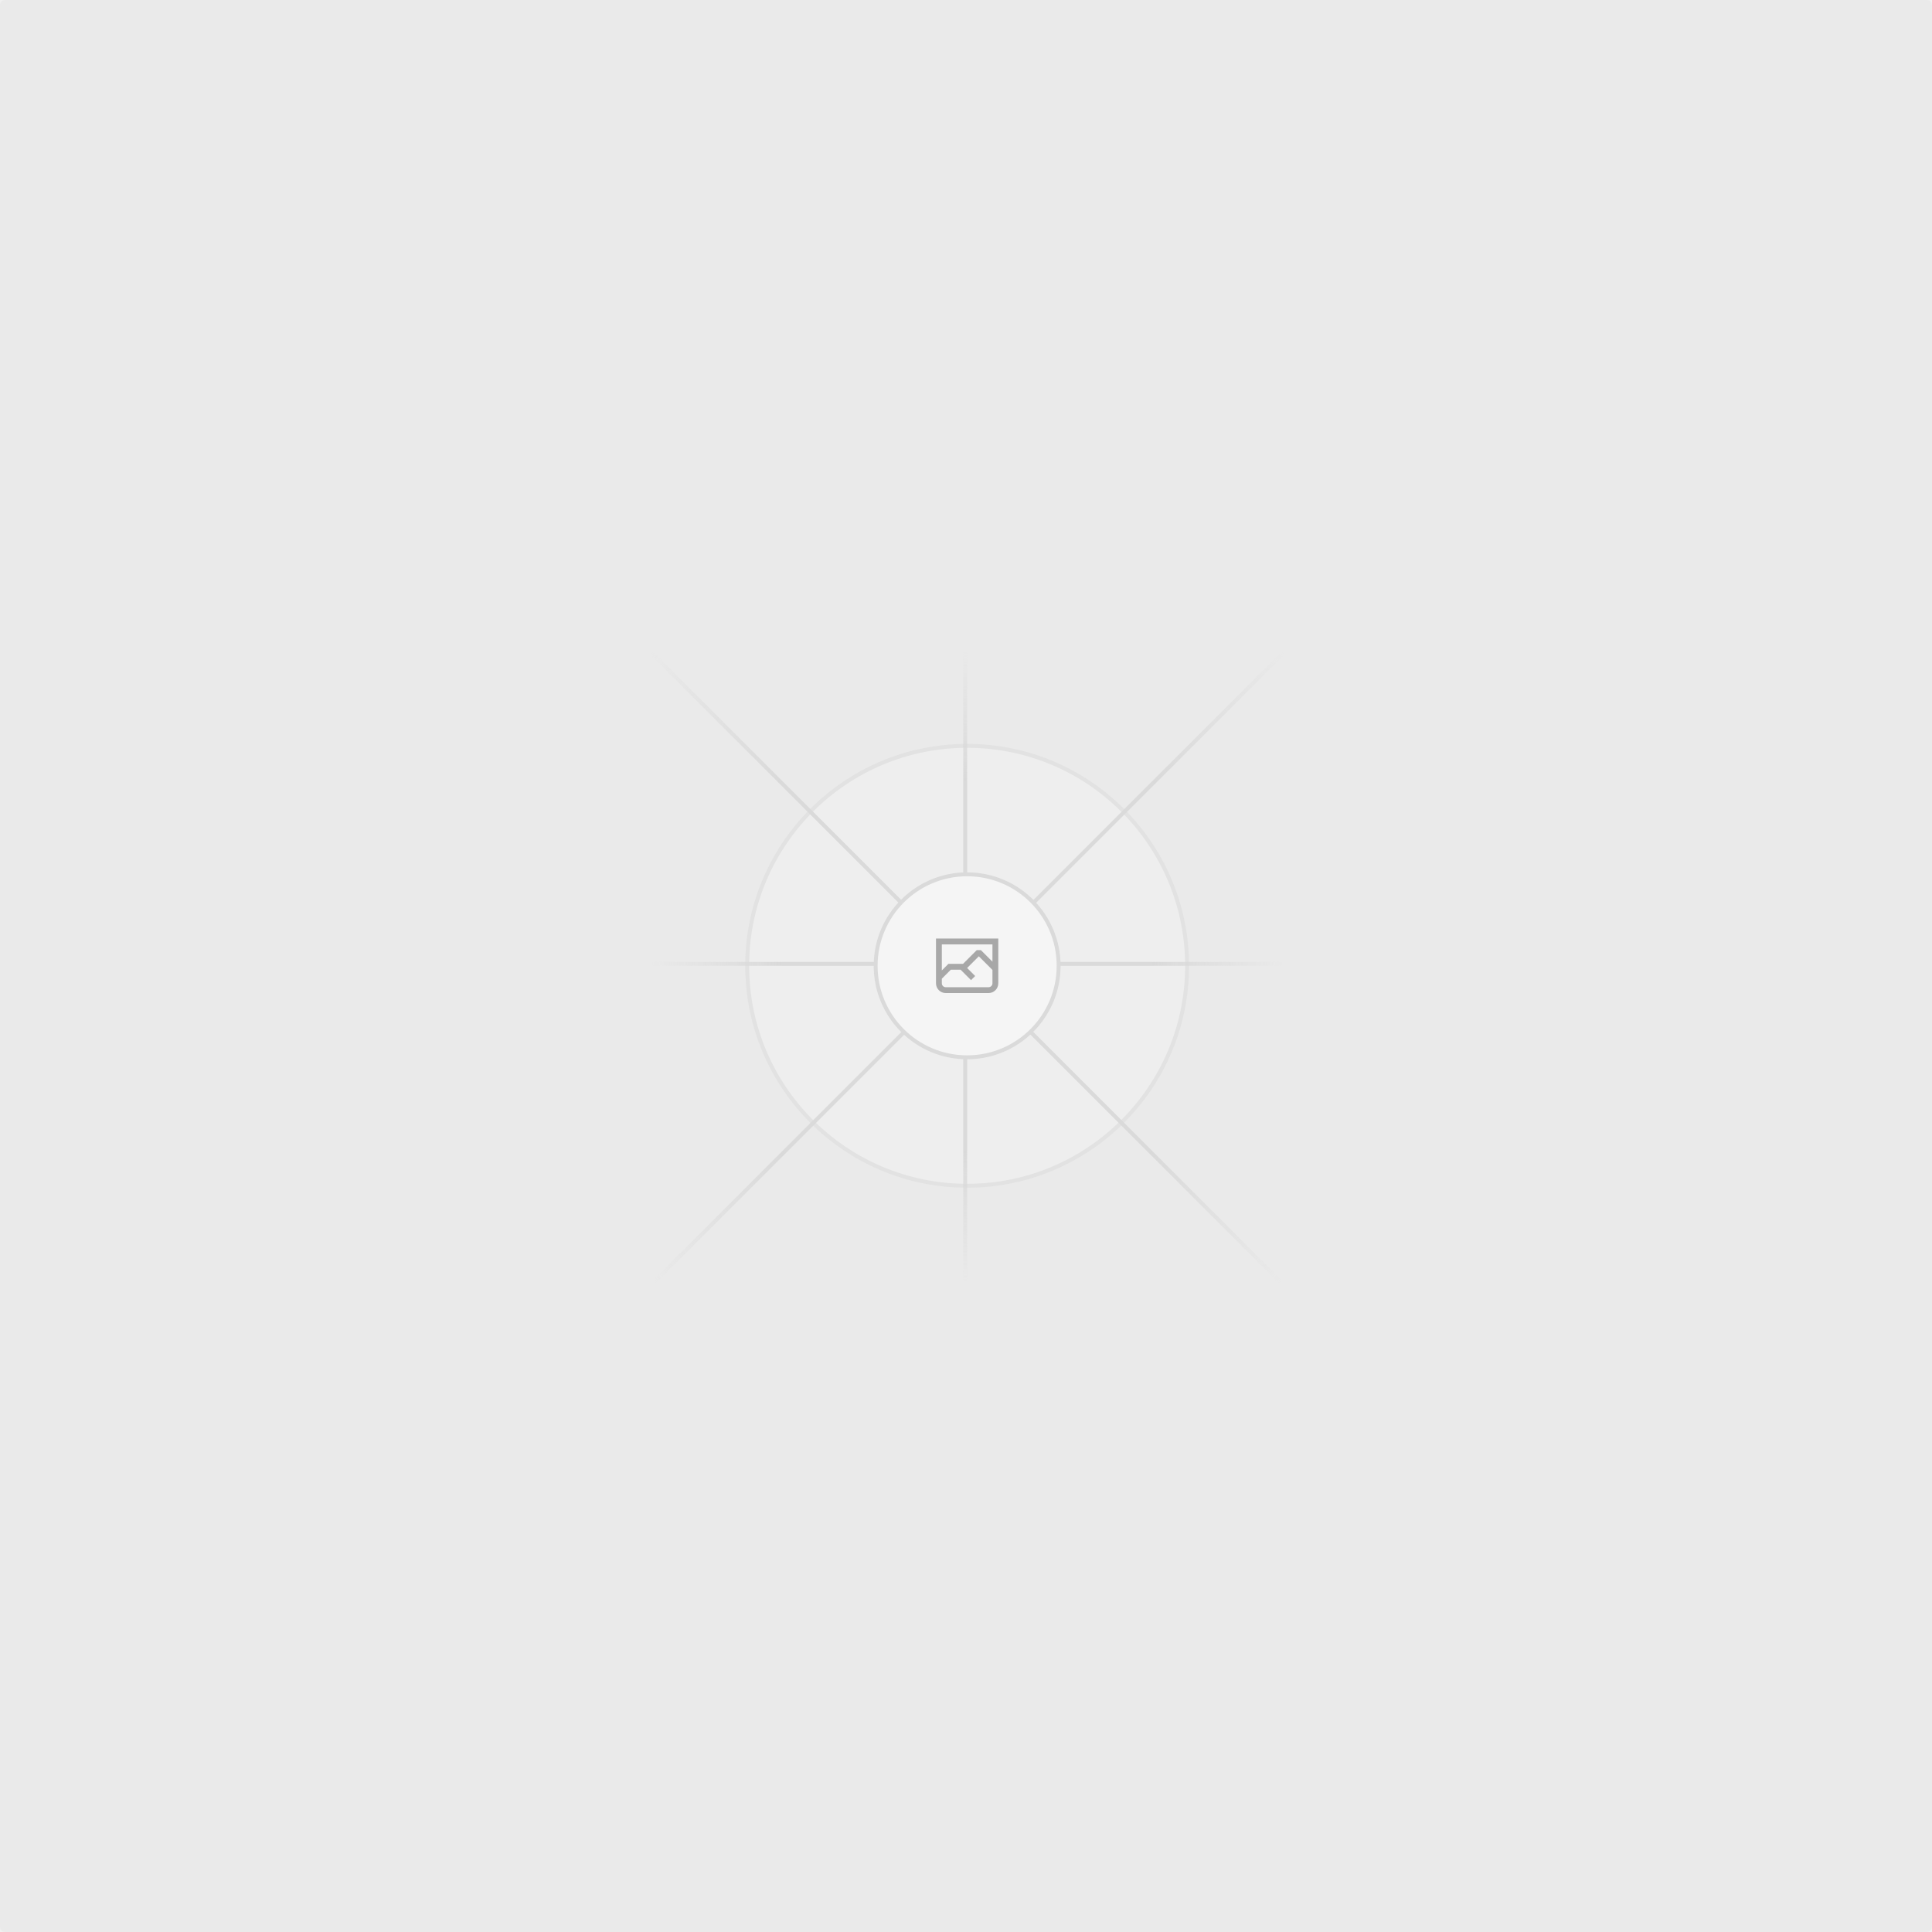
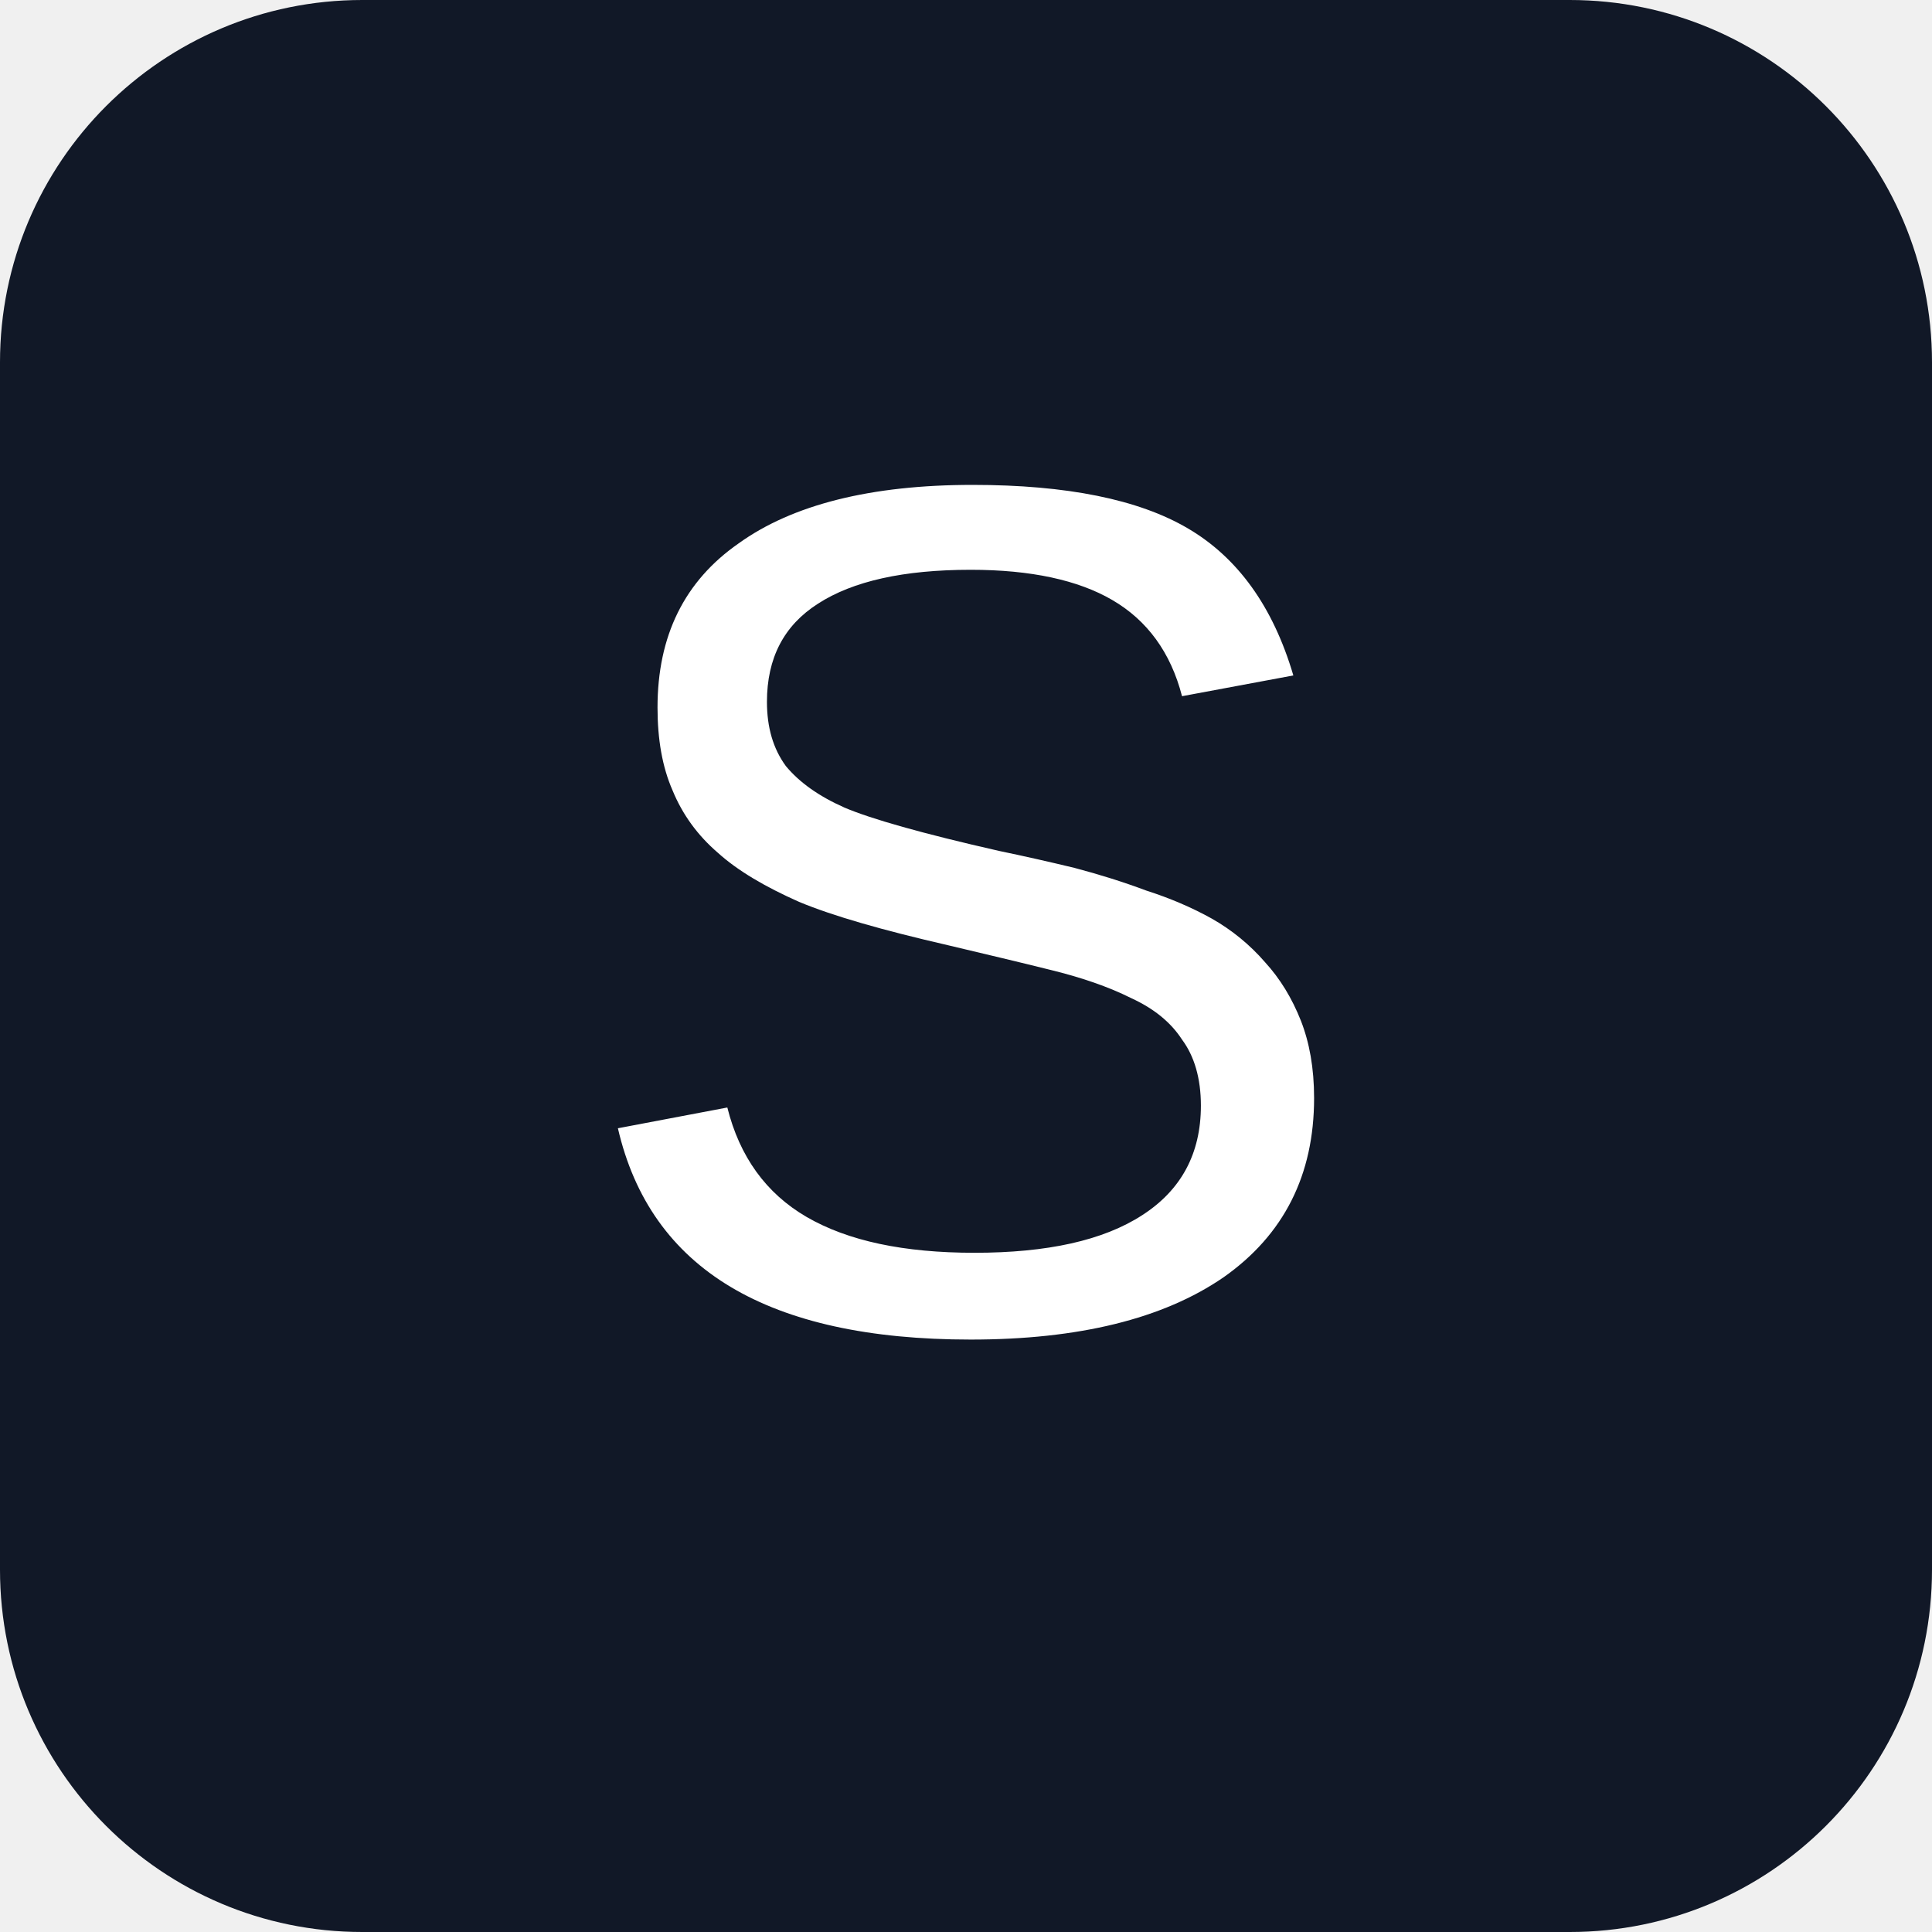
- <svg xmlns="http://www.w3.org/2000/svg" width="1200" height="1200" fill="none">
-   <rect width="1200" height="1200" fill="#EAEAEA" rx="3" />
-   <g opacity=".5">
-     <g opacity=".5">
-       <path fill="#FAFAFA" d="M600.709 736.5c-75.454 0-136.621-61.167-136.621-136.62 0-75.454 61.167-136.621 136.621-136.621 75.453 0 136.62 61.167 136.62 136.621 0 75.453-61.167 136.62-136.62 136.62Z" />
-       <path stroke="#C9C9C9" stroke-width="2.418" d="M600.709 736.5c-75.454 0-136.621-61.167-136.621-136.62 0-75.454 61.167-136.621 136.621-136.621 75.453 0 136.62 61.167 136.62 136.621 0 75.453-61.167 136.62-136.62 136.62Z" />
-     </g>
-     <path stroke="url(#a)" stroke-width="2.418" d="M0-1.209h553.581" transform="scale(1 -1) rotate(45 1163.11 91.165)" />
-     <path stroke="url(#b)" stroke-width="2.418" d="M404.846 598.671h391.726" />
-     <path stroke="url(#c)" stroke-width="2.418" d="M599.5 795.742V404.017" />
-     <path stroke="url(#d)" stroke-width="2.418" d="m795.717 796.597-391.441-391.44" />
-     <path fill="#fff" d="M600.709 656.704c-31.384 0-56.825-25.441-56.825-56.824 0-31.384 25.441-56.825 56.825-56.825 31.383 0 56.824 25.441 56.824 56.825 0 31.383-25.441 56.824-56.824 56.824Z" />
-     <g clip-path="url(#e)">
-       <path fill="#666" fill-rule="evenodd" d="M616.426 586.58h-31.434v16.176l3.553-3.554.531-.531h9.068l.074-.074 8.463-8.463h2.565l7.18 7.181V586.58Zm-15.715 14.654 3.698 3.699 1.283 1.282-2.565 2.565-1.282-1.283-5.2-5.199h-6.066l-5.514 5.514-.073.073v2.876a2.418 2.418 0 0 0 2.418 2.418h26.598a2.418 2.418 0 0 0 2.418-2.418v-8.317l-8.463-8.463-7.181 7.181-.071.072Zm-19.347 5.442v4.085a6.045 6.045 0 0 0 6.046 6.045h26.598a6.044 6.044 0 0 0 6.045-6.045v-7.108l1.356-1.355-1.282-1.283-.074-.073v-17.989h-38.689v23.43l-.146.146.146.147Z" clip-rule="evenodd" />
-     </g>
-     <path stroke="#C9C9C9" stroke-width="2.418" d="M600.709 656.704c-31.384 0-56.825-25.441-56.825-56.824 0-31.384 25.441-56.825 56.825-56.825 31.383 0 56.824 25.441 56.824 56.825 0 31.383-25.441 56.824-56.824 56.824Z" />
-   </g>
-   <defs>
-     <linearGradient id="a" x1="554.061" x2="-.48" y1=".083" y2=".087" gradientUnits="userSpaceOnUse">
-       <stop stop-color="#C9C9C9" stop-opacity="0" />
-       <stop offset=".208" stop-color="#C9C9C9" />
-       <stop offset=".792" stop-color="#C9C9C9" />
-       <stop offset="1" stop-color="#C9C9C9" stop-opacity="0" />
-     </linearGradient>
-     <linearGradient id="b" x1="796.912" x2="404.507" y1="599.963" y2="599.965" gradientUnits="userSpaceOnUse">
-       <stop stop-color="#C9C9C9" stop-opacity="0" />
-       <stop offset=".208" stop-color="#C9C9C9" />
-       <stop offset=".792" stop-color="#C9C9C9" />
-       <stop offset="1" stop-color="#C9C9C9" stop-opacity="0" />
-     </linearGradient>
-     <linearGradient id="c" x1="600.792" x2="600.794" y1="403.677" y2="796.082" gradientUnits="userSpaceOnUse">
-       <stop stop-color="#C9C9C9" stop-opacity="0" />
-       <stop offset=".208" stop-color="#C9C9C9" />
-       <stop offset=".792" stop-color="#C9C9C9" />
-       <stop offset="1" stop-color="#C9C9C9" stop-opacity="0" />
-     </linearGradient>
-     <linearGradient id="d" x1="404.85" x2="796.972" y1="403.903" y2="796.02" gradientUnits="userSpaceOnUse">
-       <stop stop-color="#C9C9C9" stop-opacity="0" />
-       <stop offset=".208" stop-color="#C9C9C9" />
-       <stop offset=".792" stop-color="#C9C9C9" />
-       <stop offset="1" stop-color="#C9C9C9" stop-opacity="0" />
-     </linearGradient>
-     <clipPath id="e">
-       <path fill="#fff" d="M581.364 580.535h38.689v38.689h-38.689z" />
-     </clipPath>
-   </defs>
+ <svg xmlns="http://www.w3.org/2000/svg" viewBox="0 0 16 16">
+   <rect width="16" height="16" rx="3" fill="#111827" />
+   <text x="8" y="11" text-anchor="middle" font-size="10" fill="#ffffff" font-family="Arial, sans-serif">
+     S
+   </text>
</svg>
